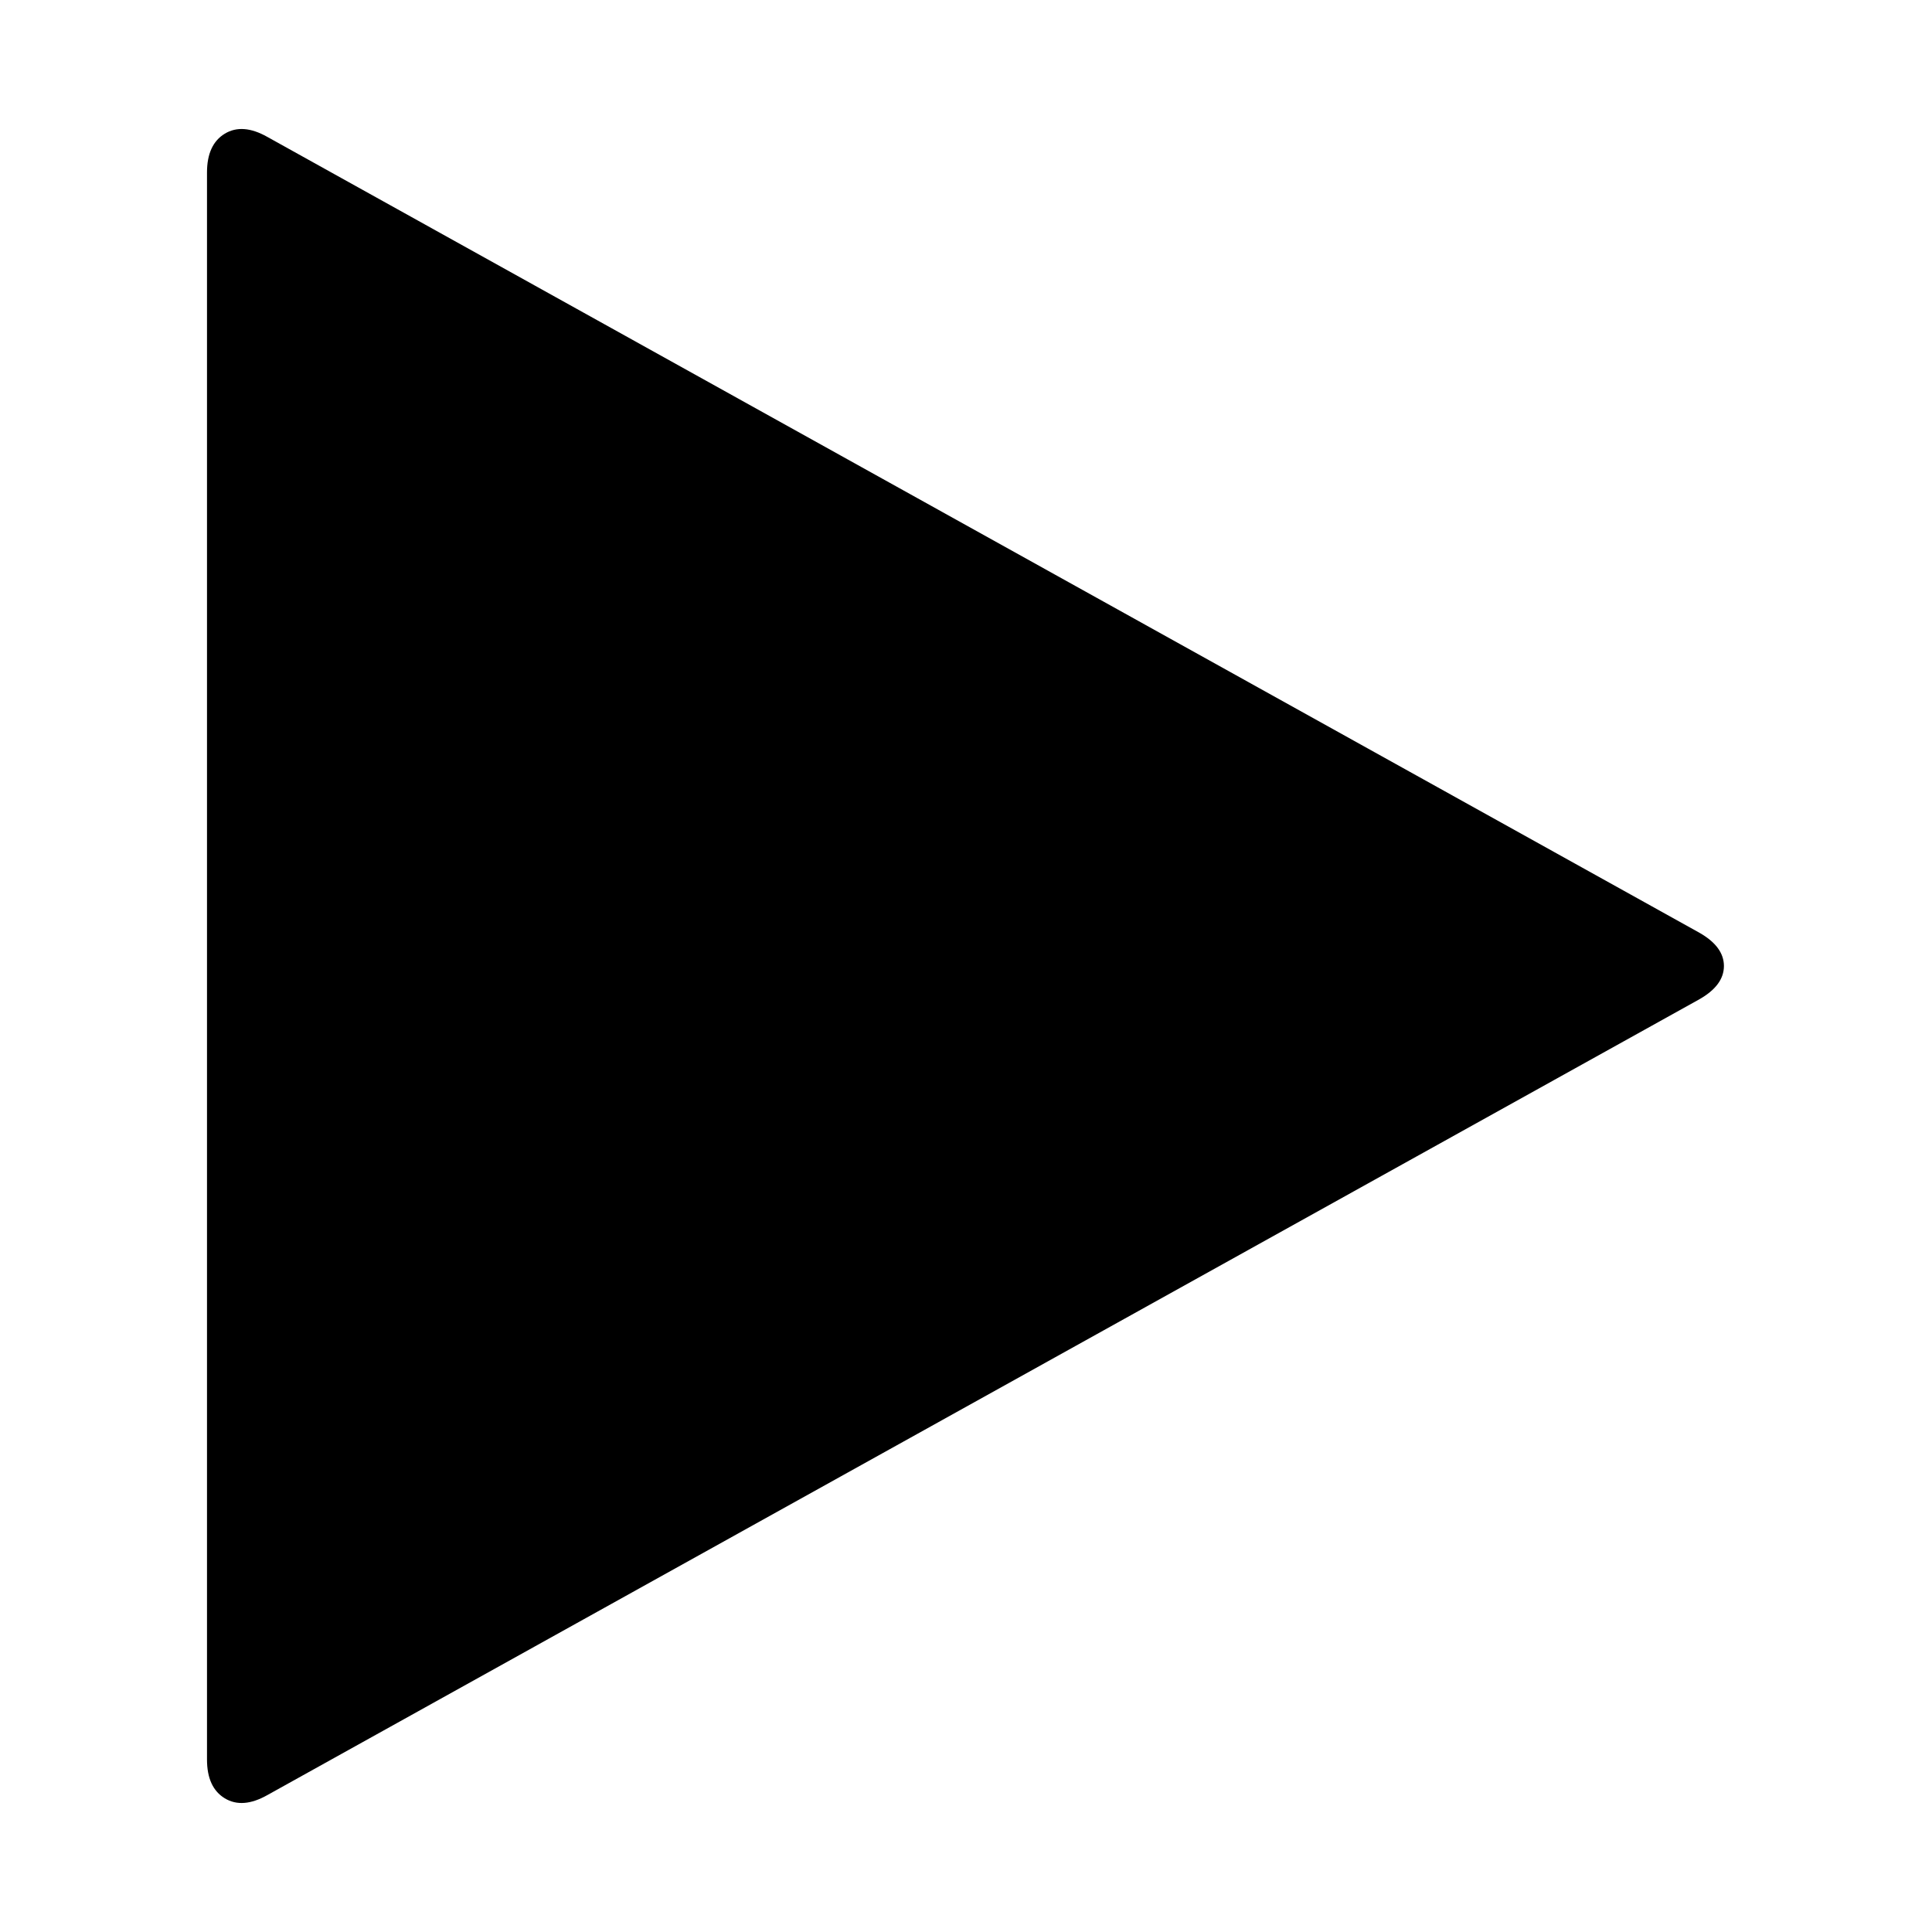
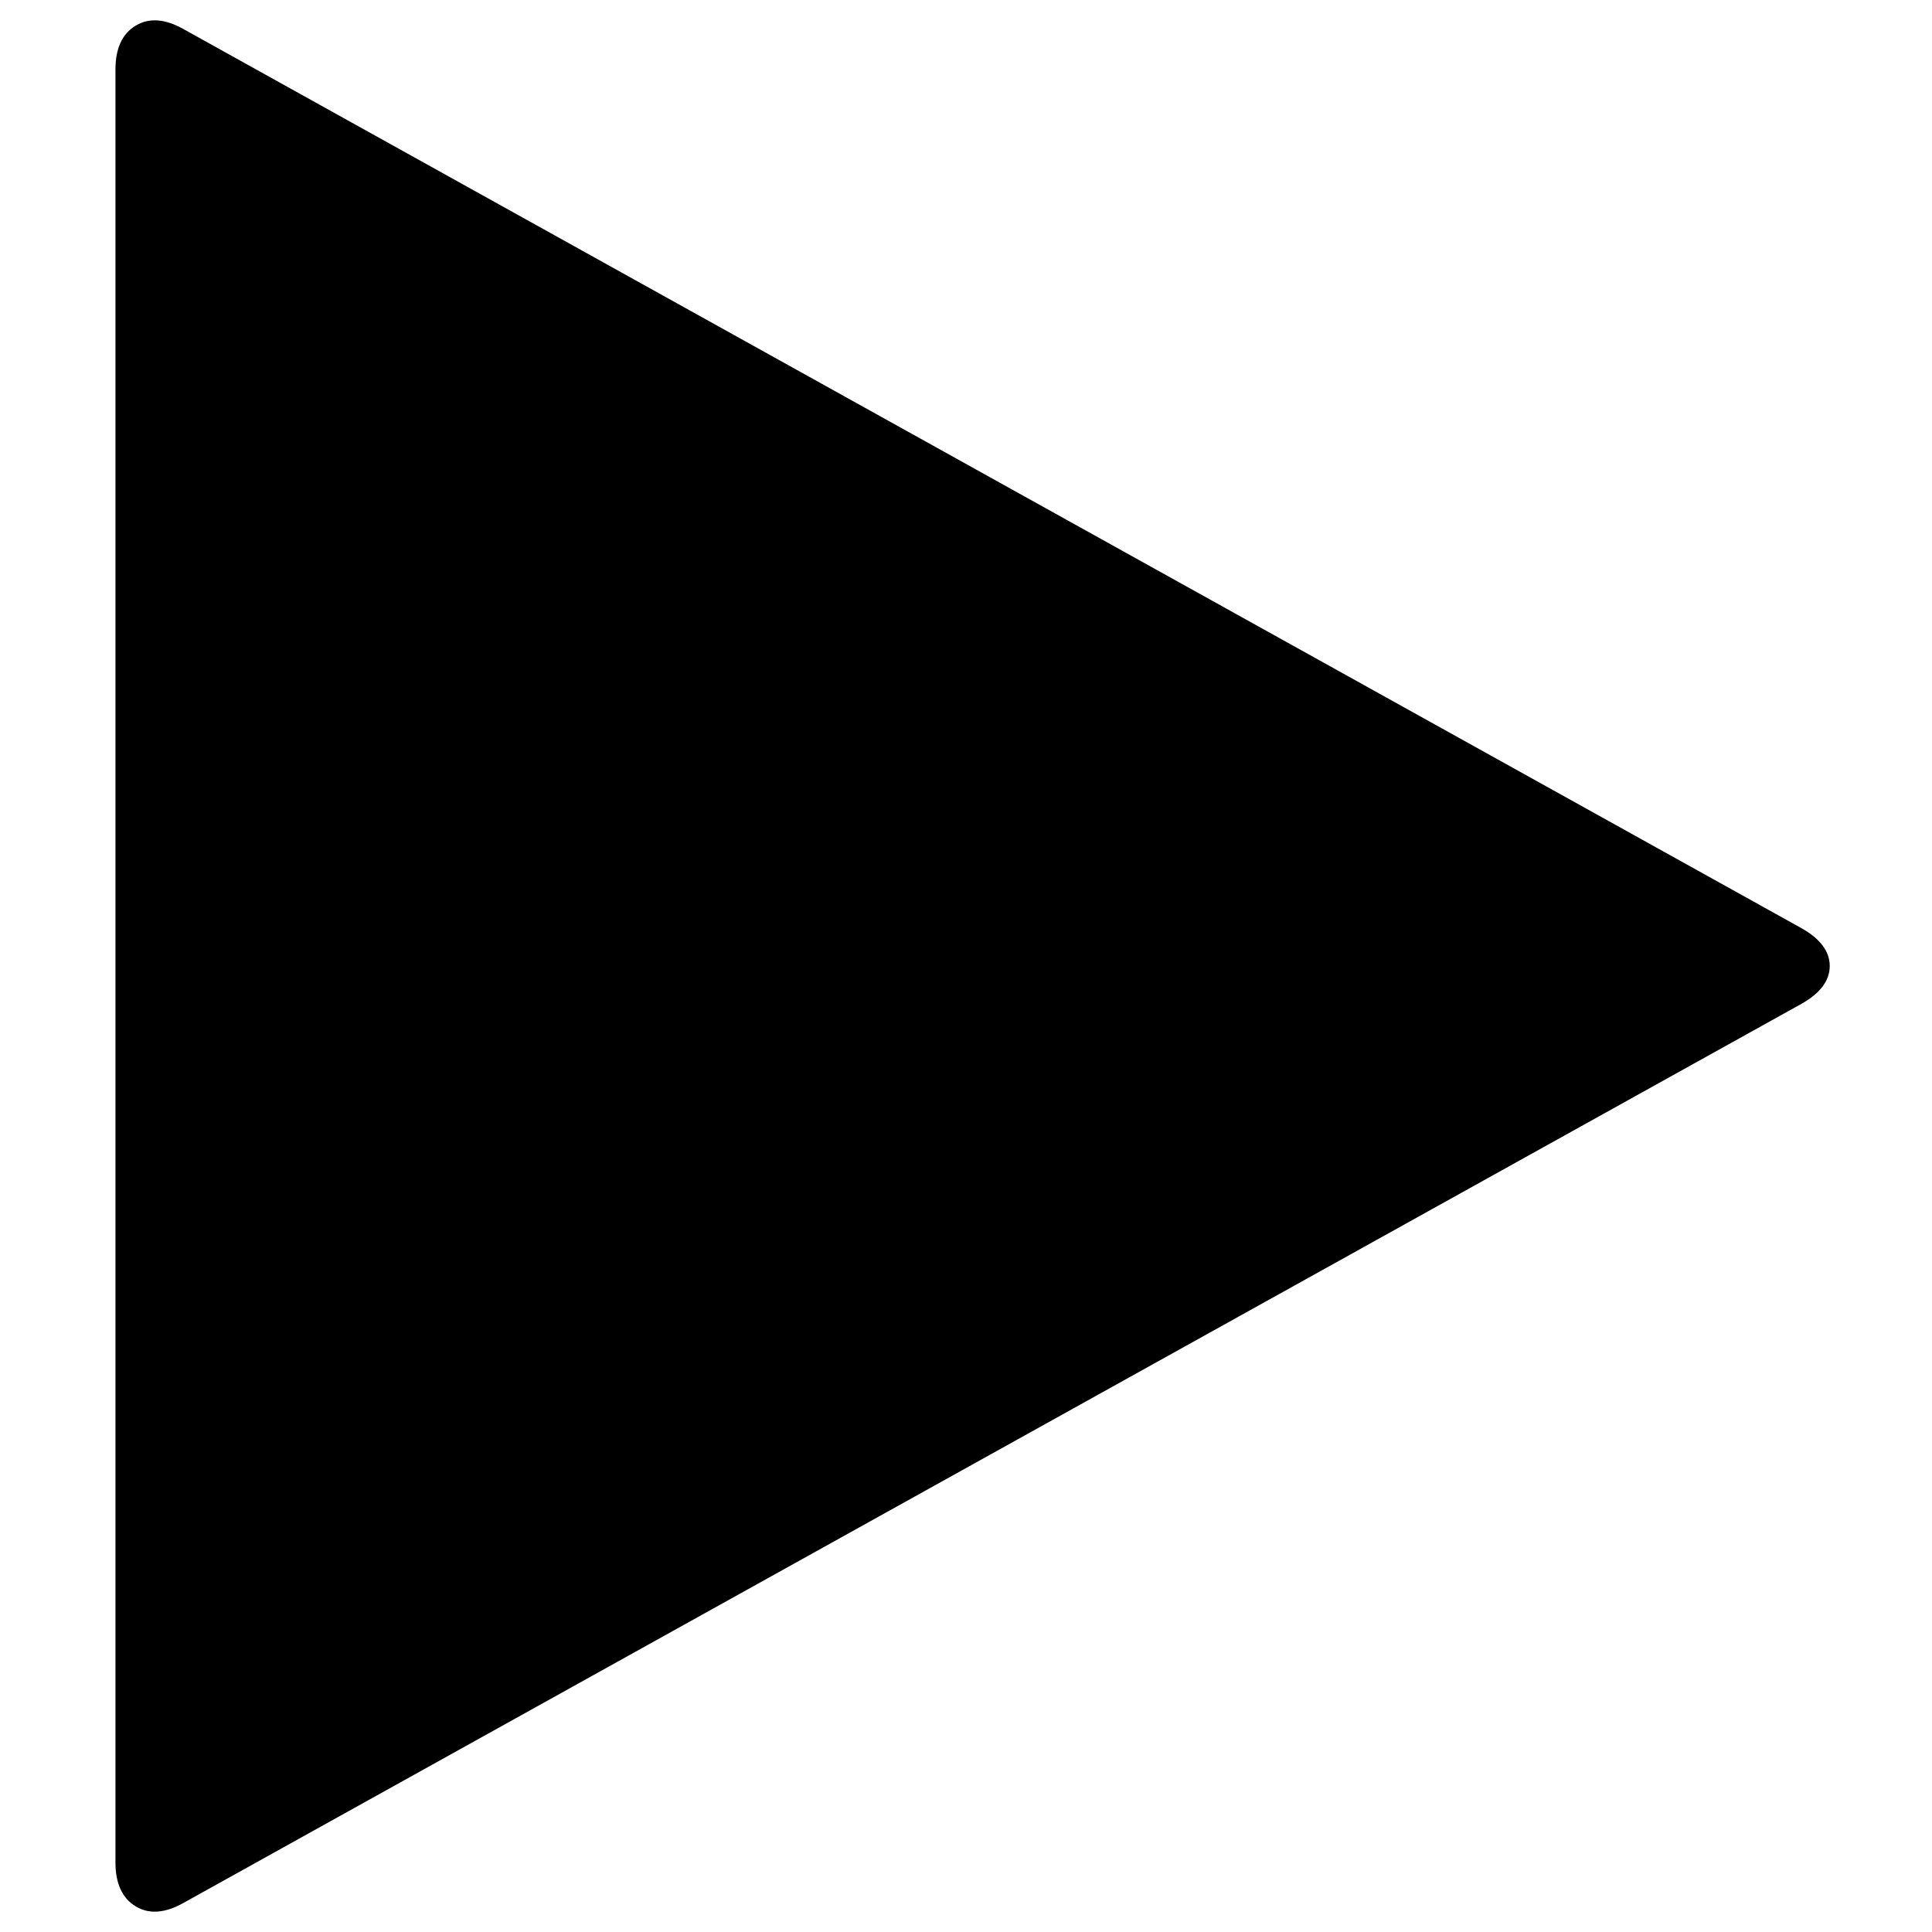
- <svg xmlns="http://www.w3.org/2000/svg" width="1792" height="1792" viewBox="0 0 1792 1792">
-   <path d="M1576 927l-1328 738q-23 13-39.5 3t-16.5-36v-1472q0-26 16.5-36t39.5 3l1328 738q23 13 23 31t-23 31z" />
+ <svg xmlns="http://www.w3.org/2000/svg" version="1.1" id="Layer_1" x="0px" y="0px" viewBox="0 0 1024 1024" style="enable-background:new 0 0 1024 1024;" xml:space="preserve">
+   <path d="M954.9,532L97.4,1008.5c-9.9,5.6-18.4,6.2-25.5,1.9c-7.1-4.3-10.7-12.1-10.7-23.2V36.8c0-11.2,3.6-18.9,10.7-23.2  c7.1-4.3,15.6-3.7,25.5,1.9L954.9,492c9.9,5.6,14.9,12.3,14.9,20S964.8,526.4,954.9,532z" />
</svg>
